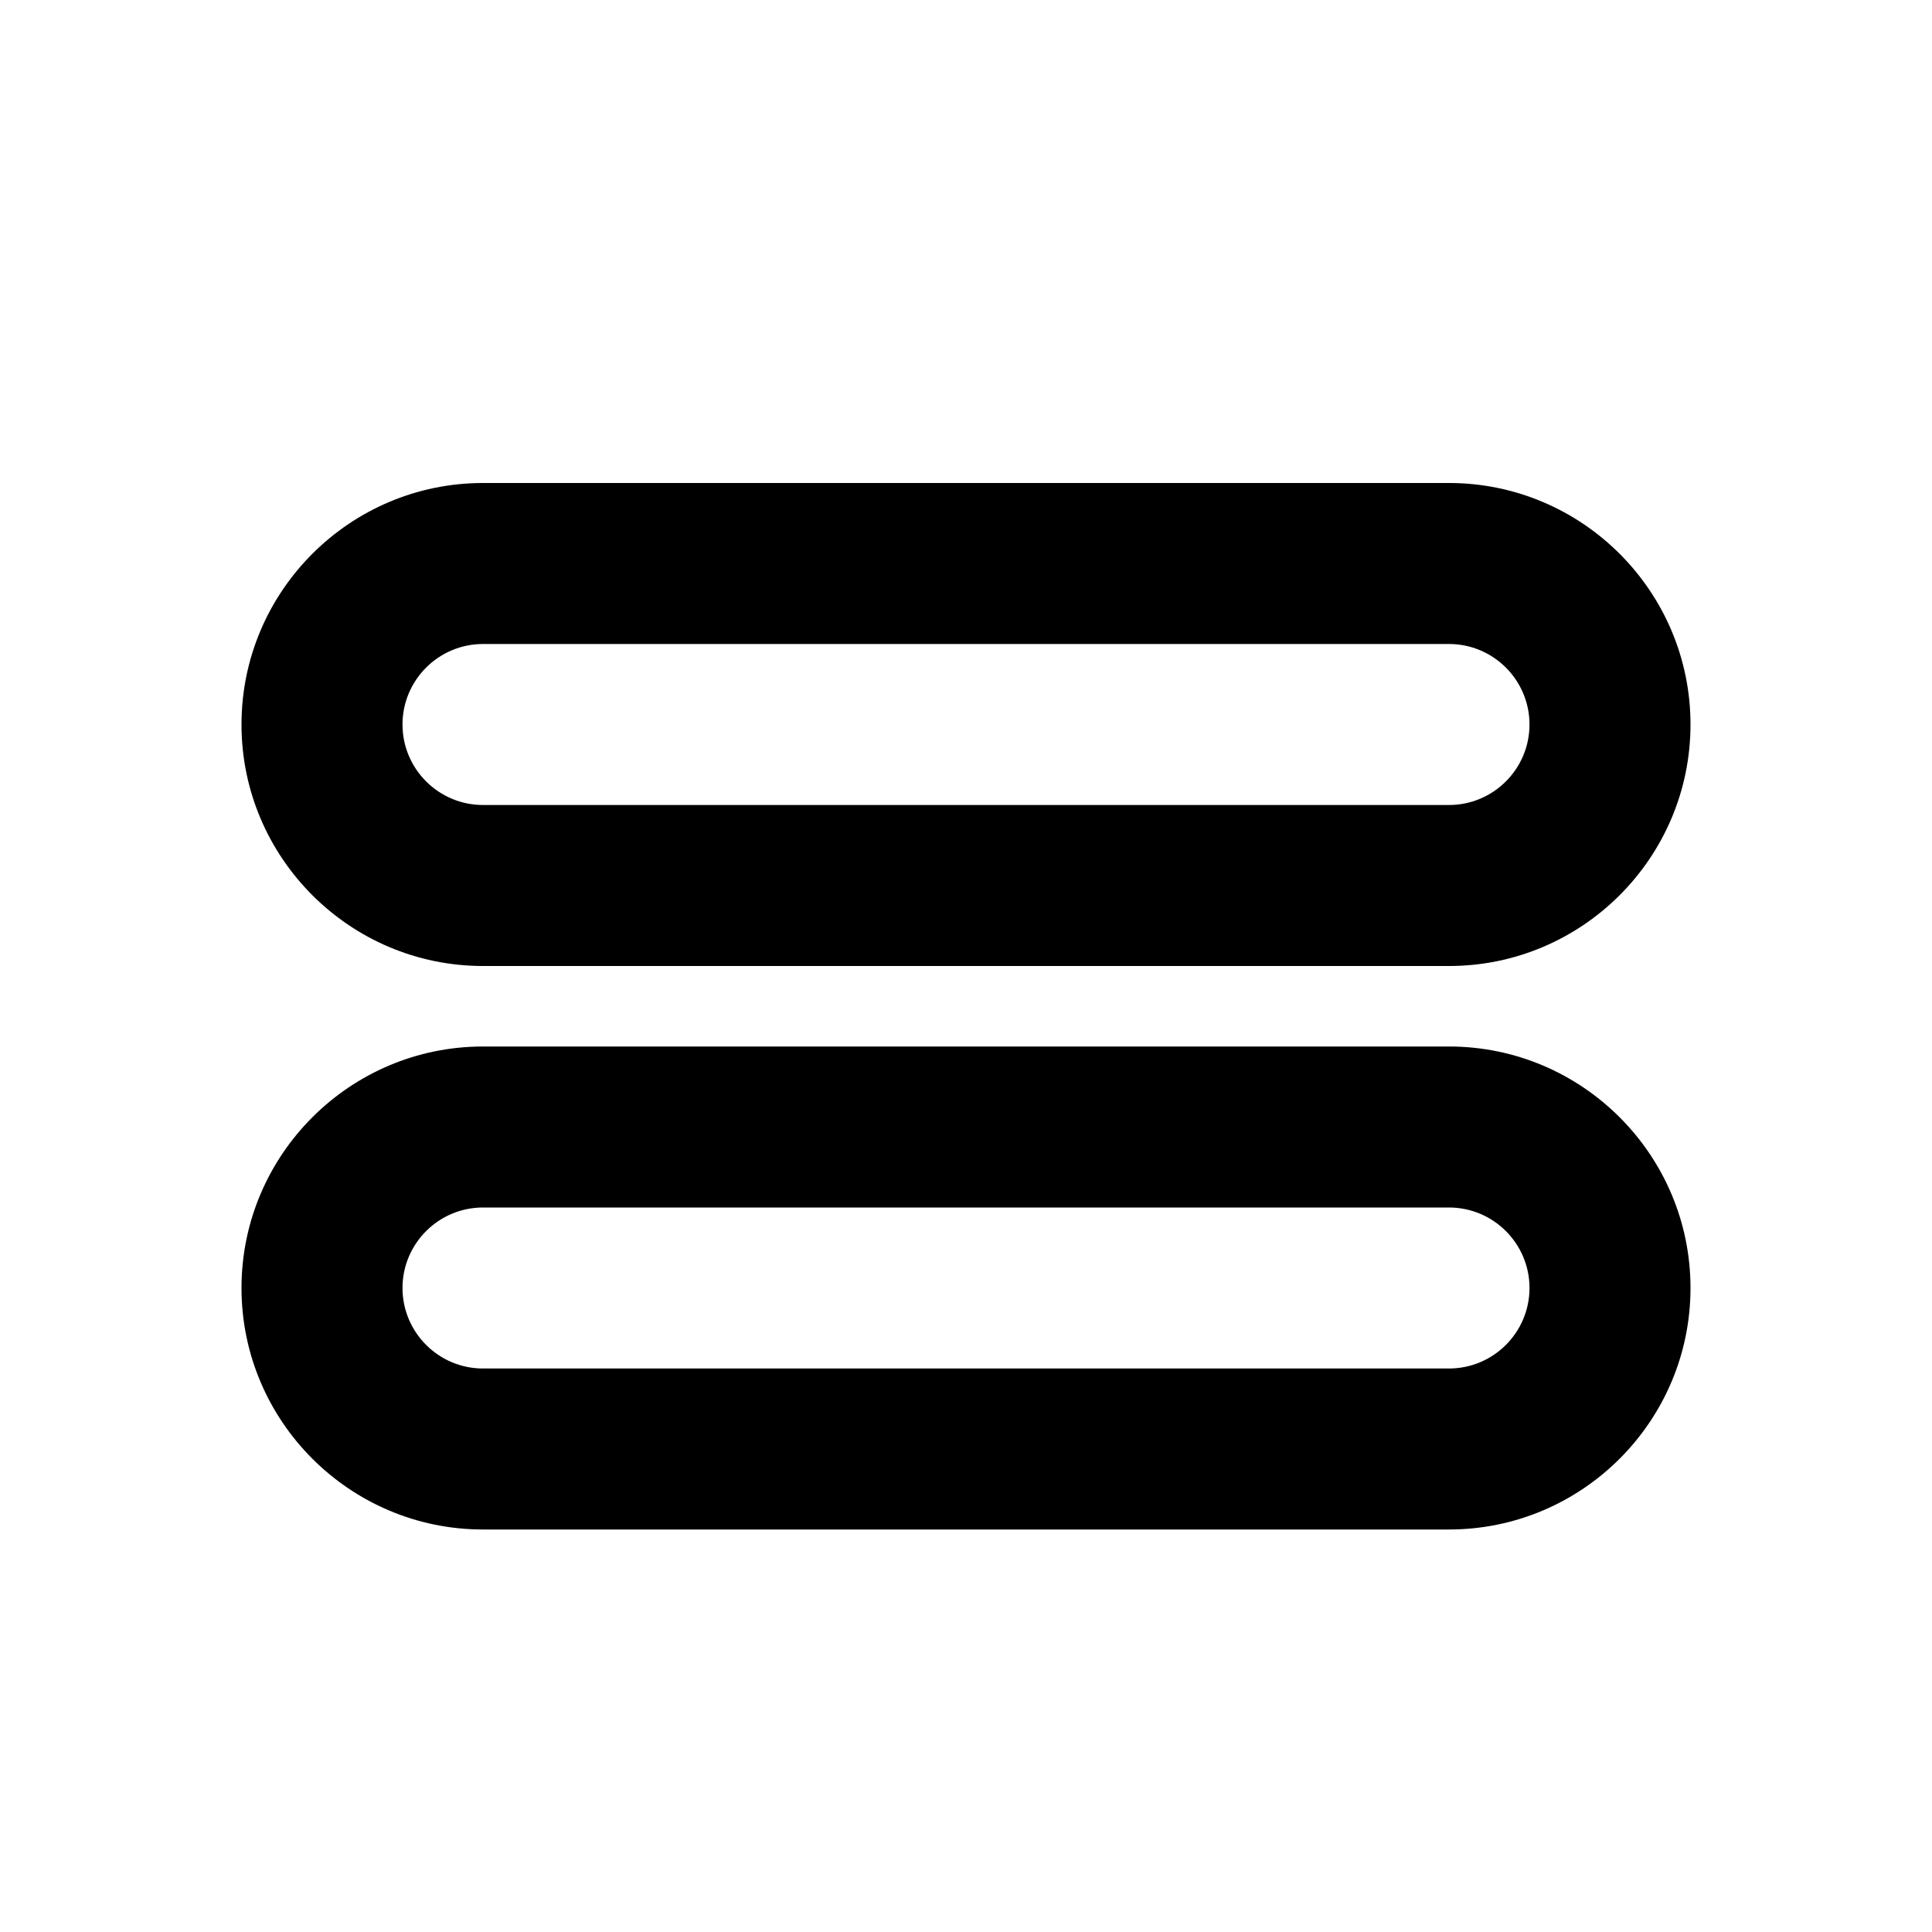
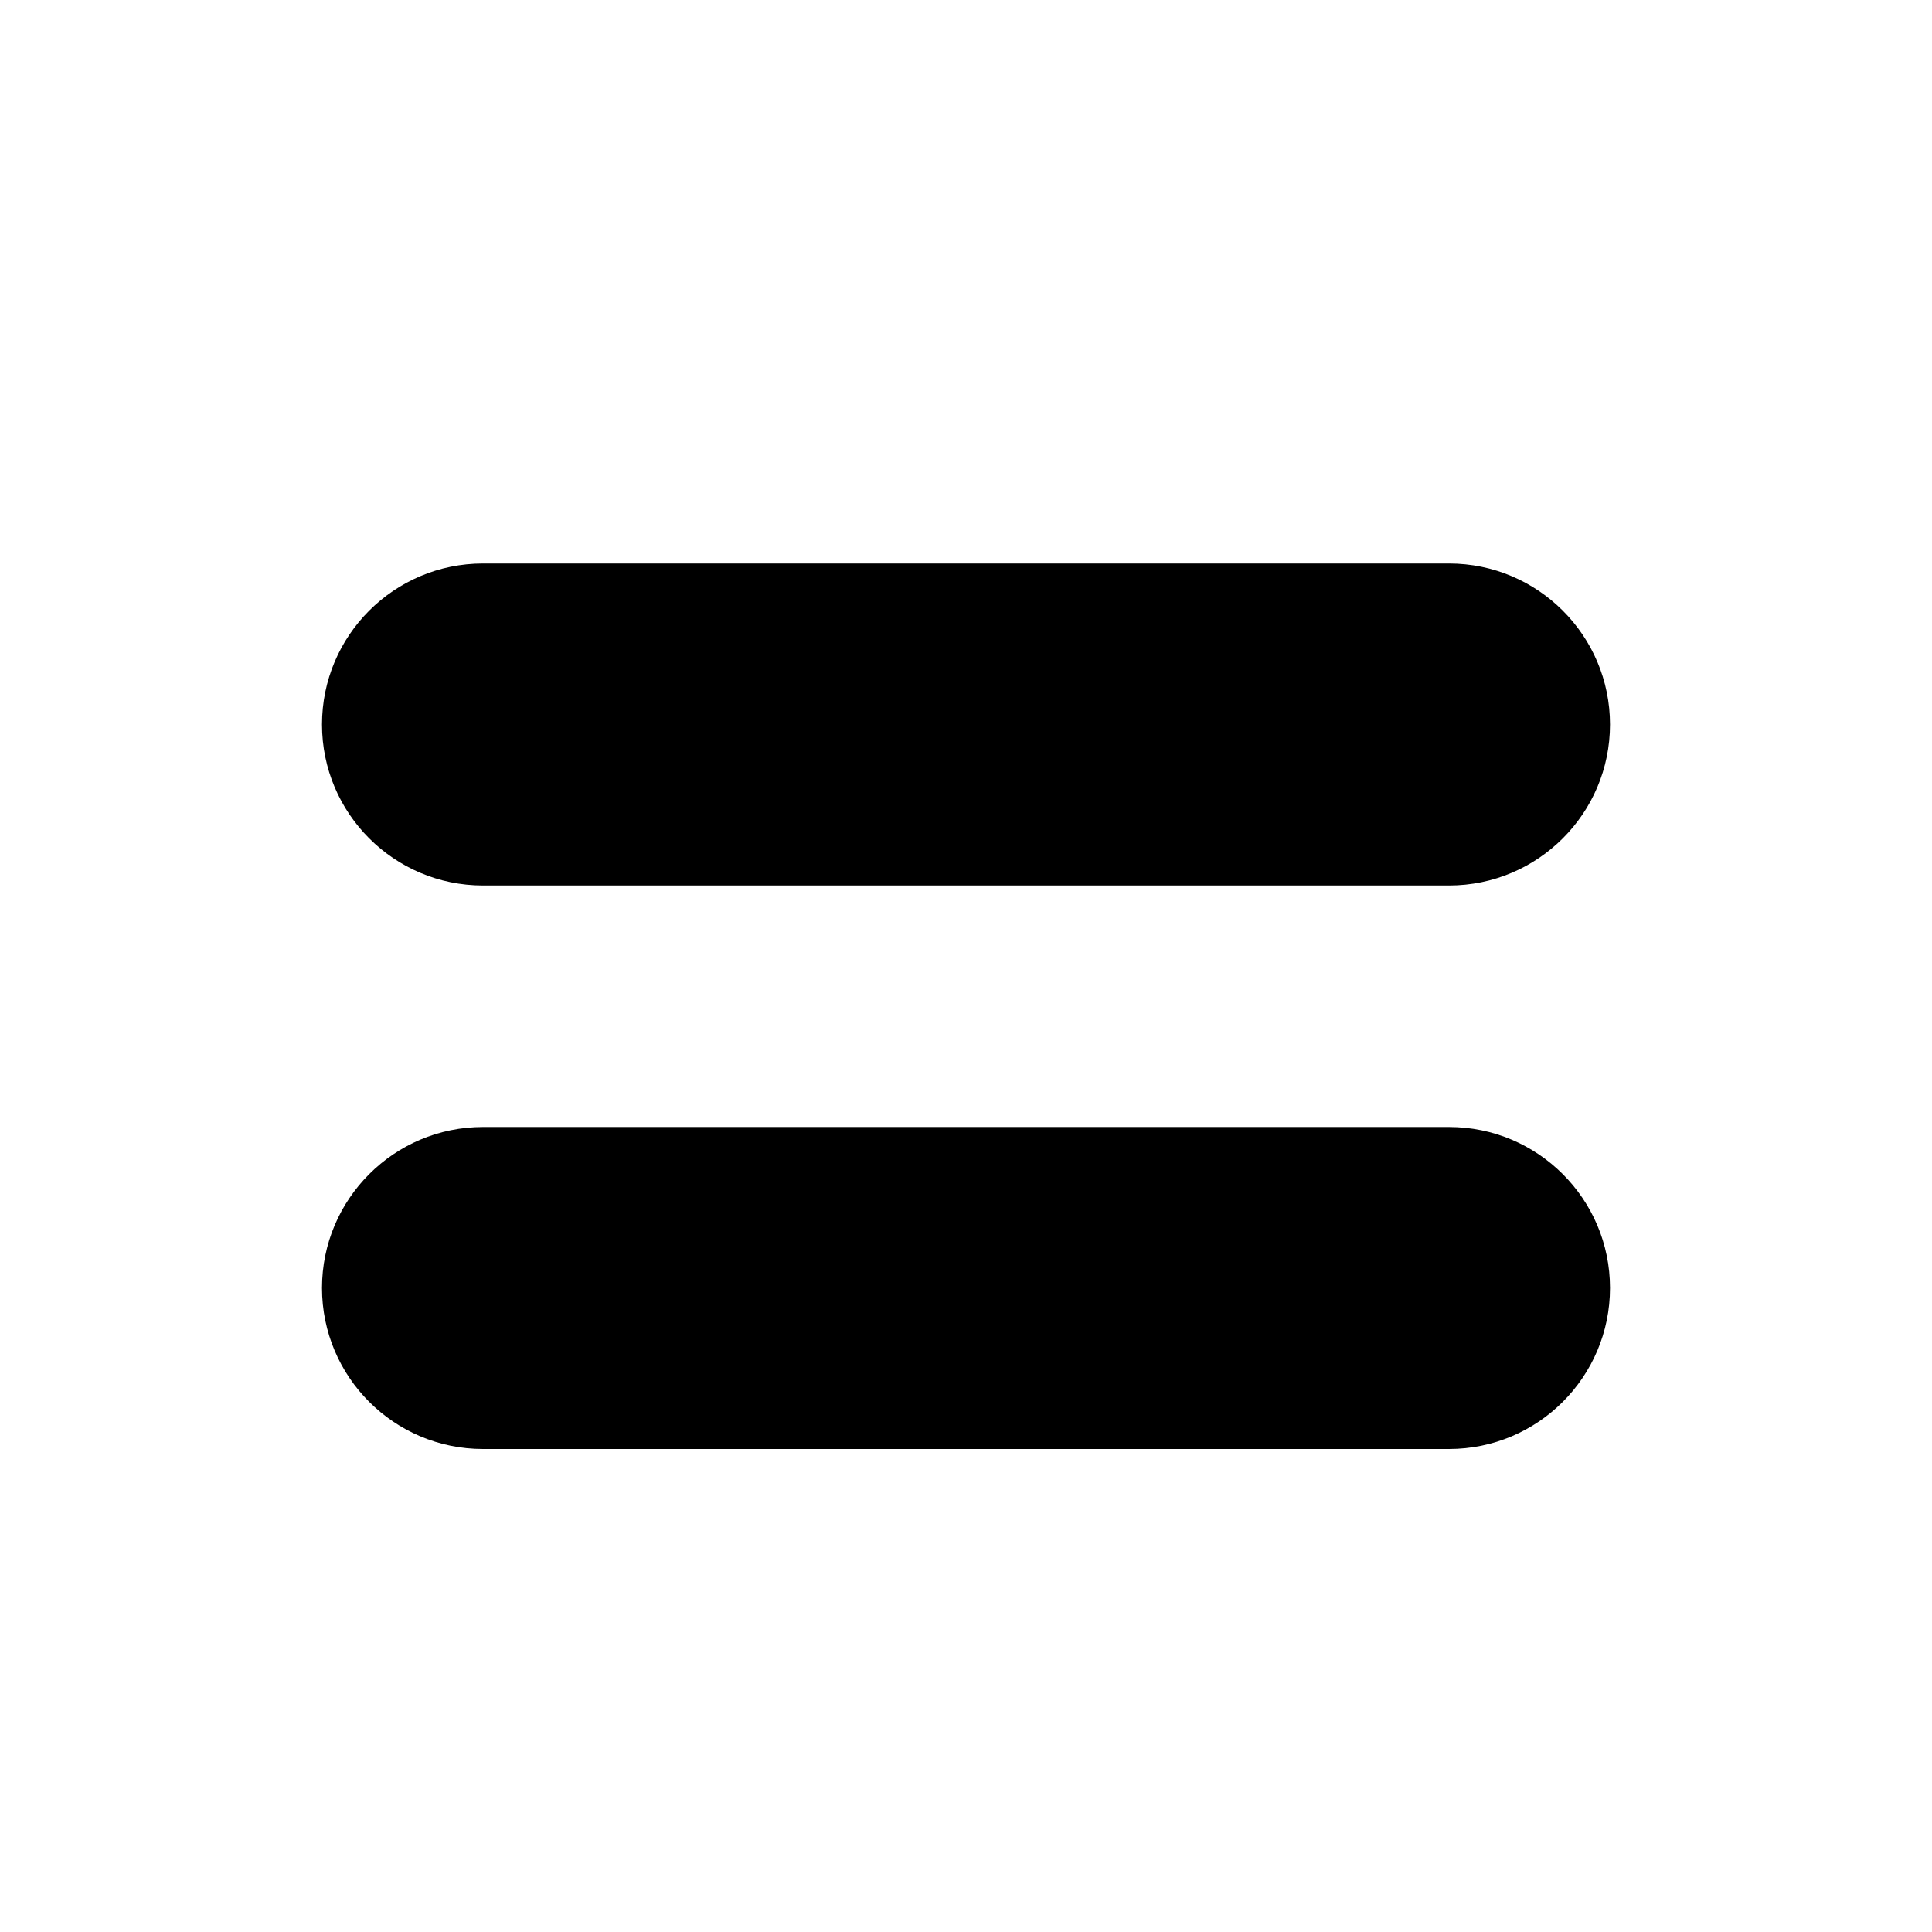
- <svg xmlns="http://www.w3.org/2000/svg" version="1.1" id="Layer_1" x="0px" y="0px" width="24px" height="24px" viewBox="0 0 24 24" style="enable-background:new 0 0 24 24;" xml:space="preserve">
-   <g>
-     <g>
-       <path d="M18,12H6c-1.654,0-3-1.346-3-3s1.346-3,3-3h12c1.654,0,3,1.346,3,3S19.654,12,18,12z M6,8C5.448,8,5,8.449,5,9    s0.448,1,1,1h12c0.552,0,1-0.449,1-1s-0.448-1-1-1H6z" />
-     </g>
-   </g>
-   <g>
-     <g>
-       <path d="M18,19H6c-1.654,0-3-1.346-3-3s1.346-3,3-3h12c1.654,0,3,1.346,3,3S19.654,19,18,19z M6,15c-0.552,0-1,0.449-1,1    s0.448,1,1,1h12c0.552,0,1-0.449,1-1s-0.448-1-1-1H6z" />
-     </g>
-   </g>
+ <svg xmlns="http://www.w3.org/2000/svg" version="1.2" baseProfile="tiny" id="Layer_1" x="0px" y="0px" width="24px" height="24px" viewBox="0 0 24 24" xml:space="preserve">
+   <path d="M18,7H6C4.896,7,4,7.896,4,9s0.896,2,2,2h12c1.104,0,2-0.896,2-2S19.104,7,18,7z" />
+   <path d="M18,14H6c-1.104,0-2,0.896-2,2s0.896,2,2,2h12c1.104,0,2-0.896,2-2S19.104,14,18,14z" />
</svg>
